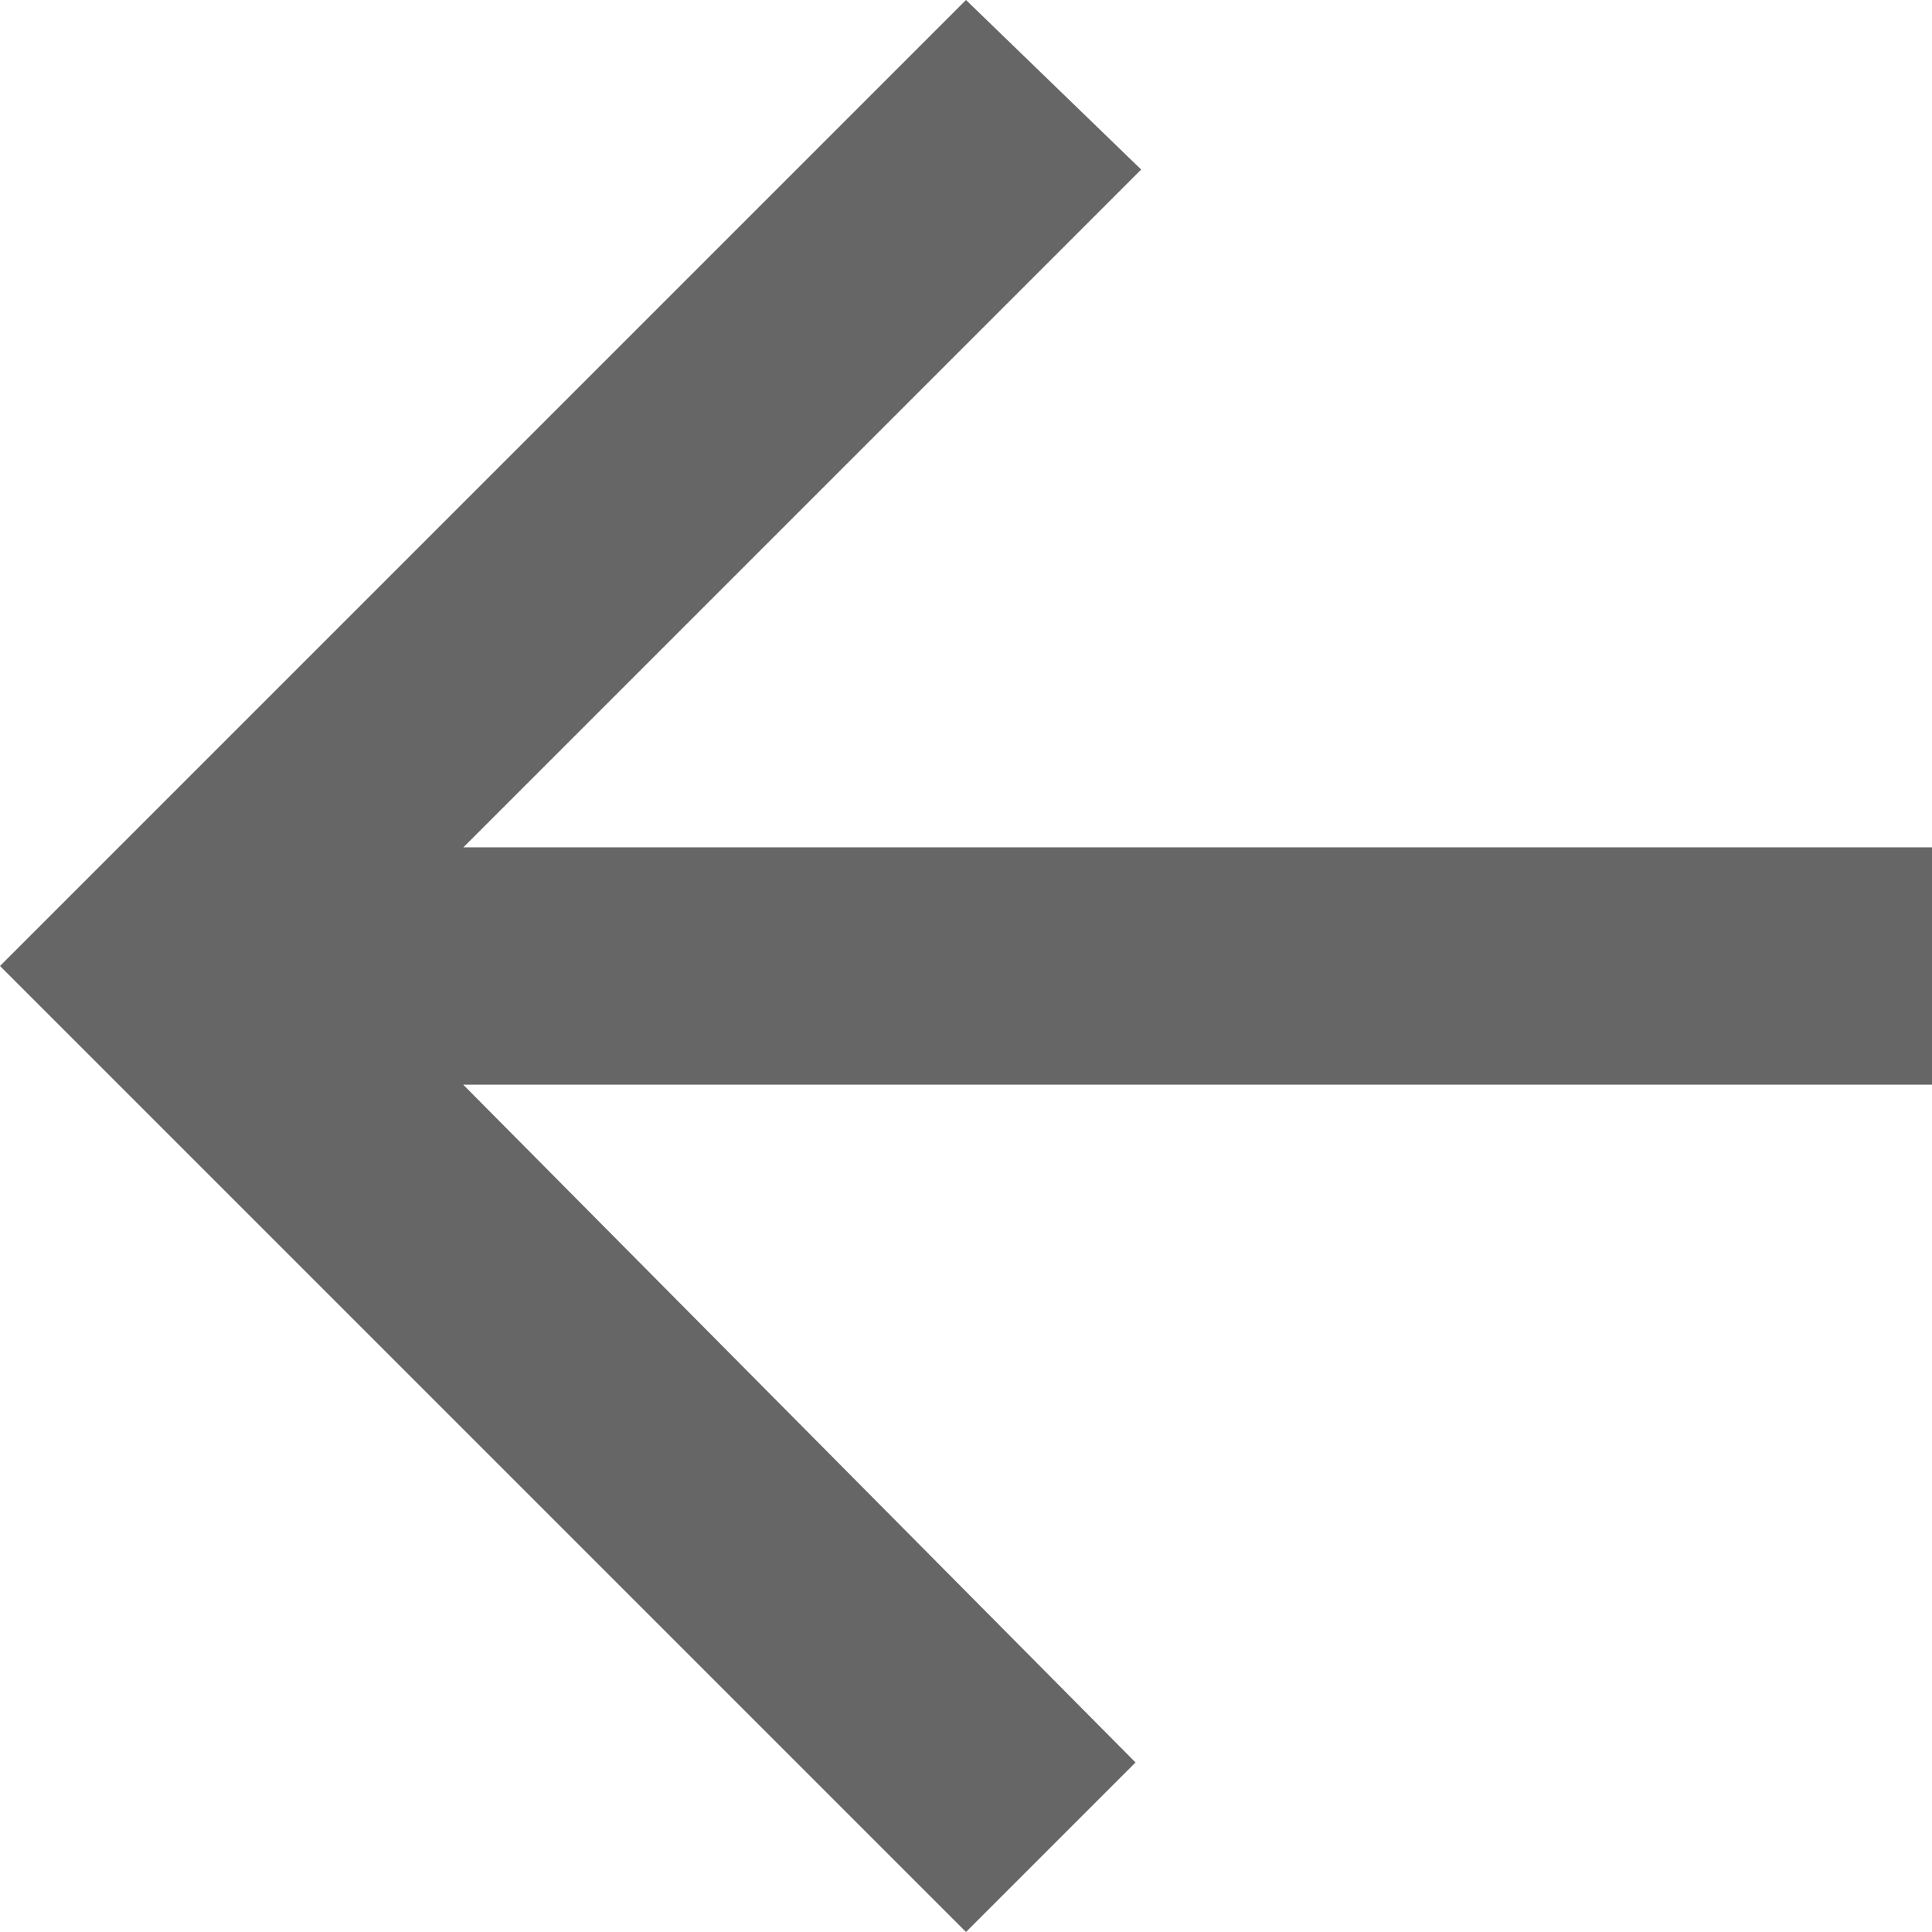
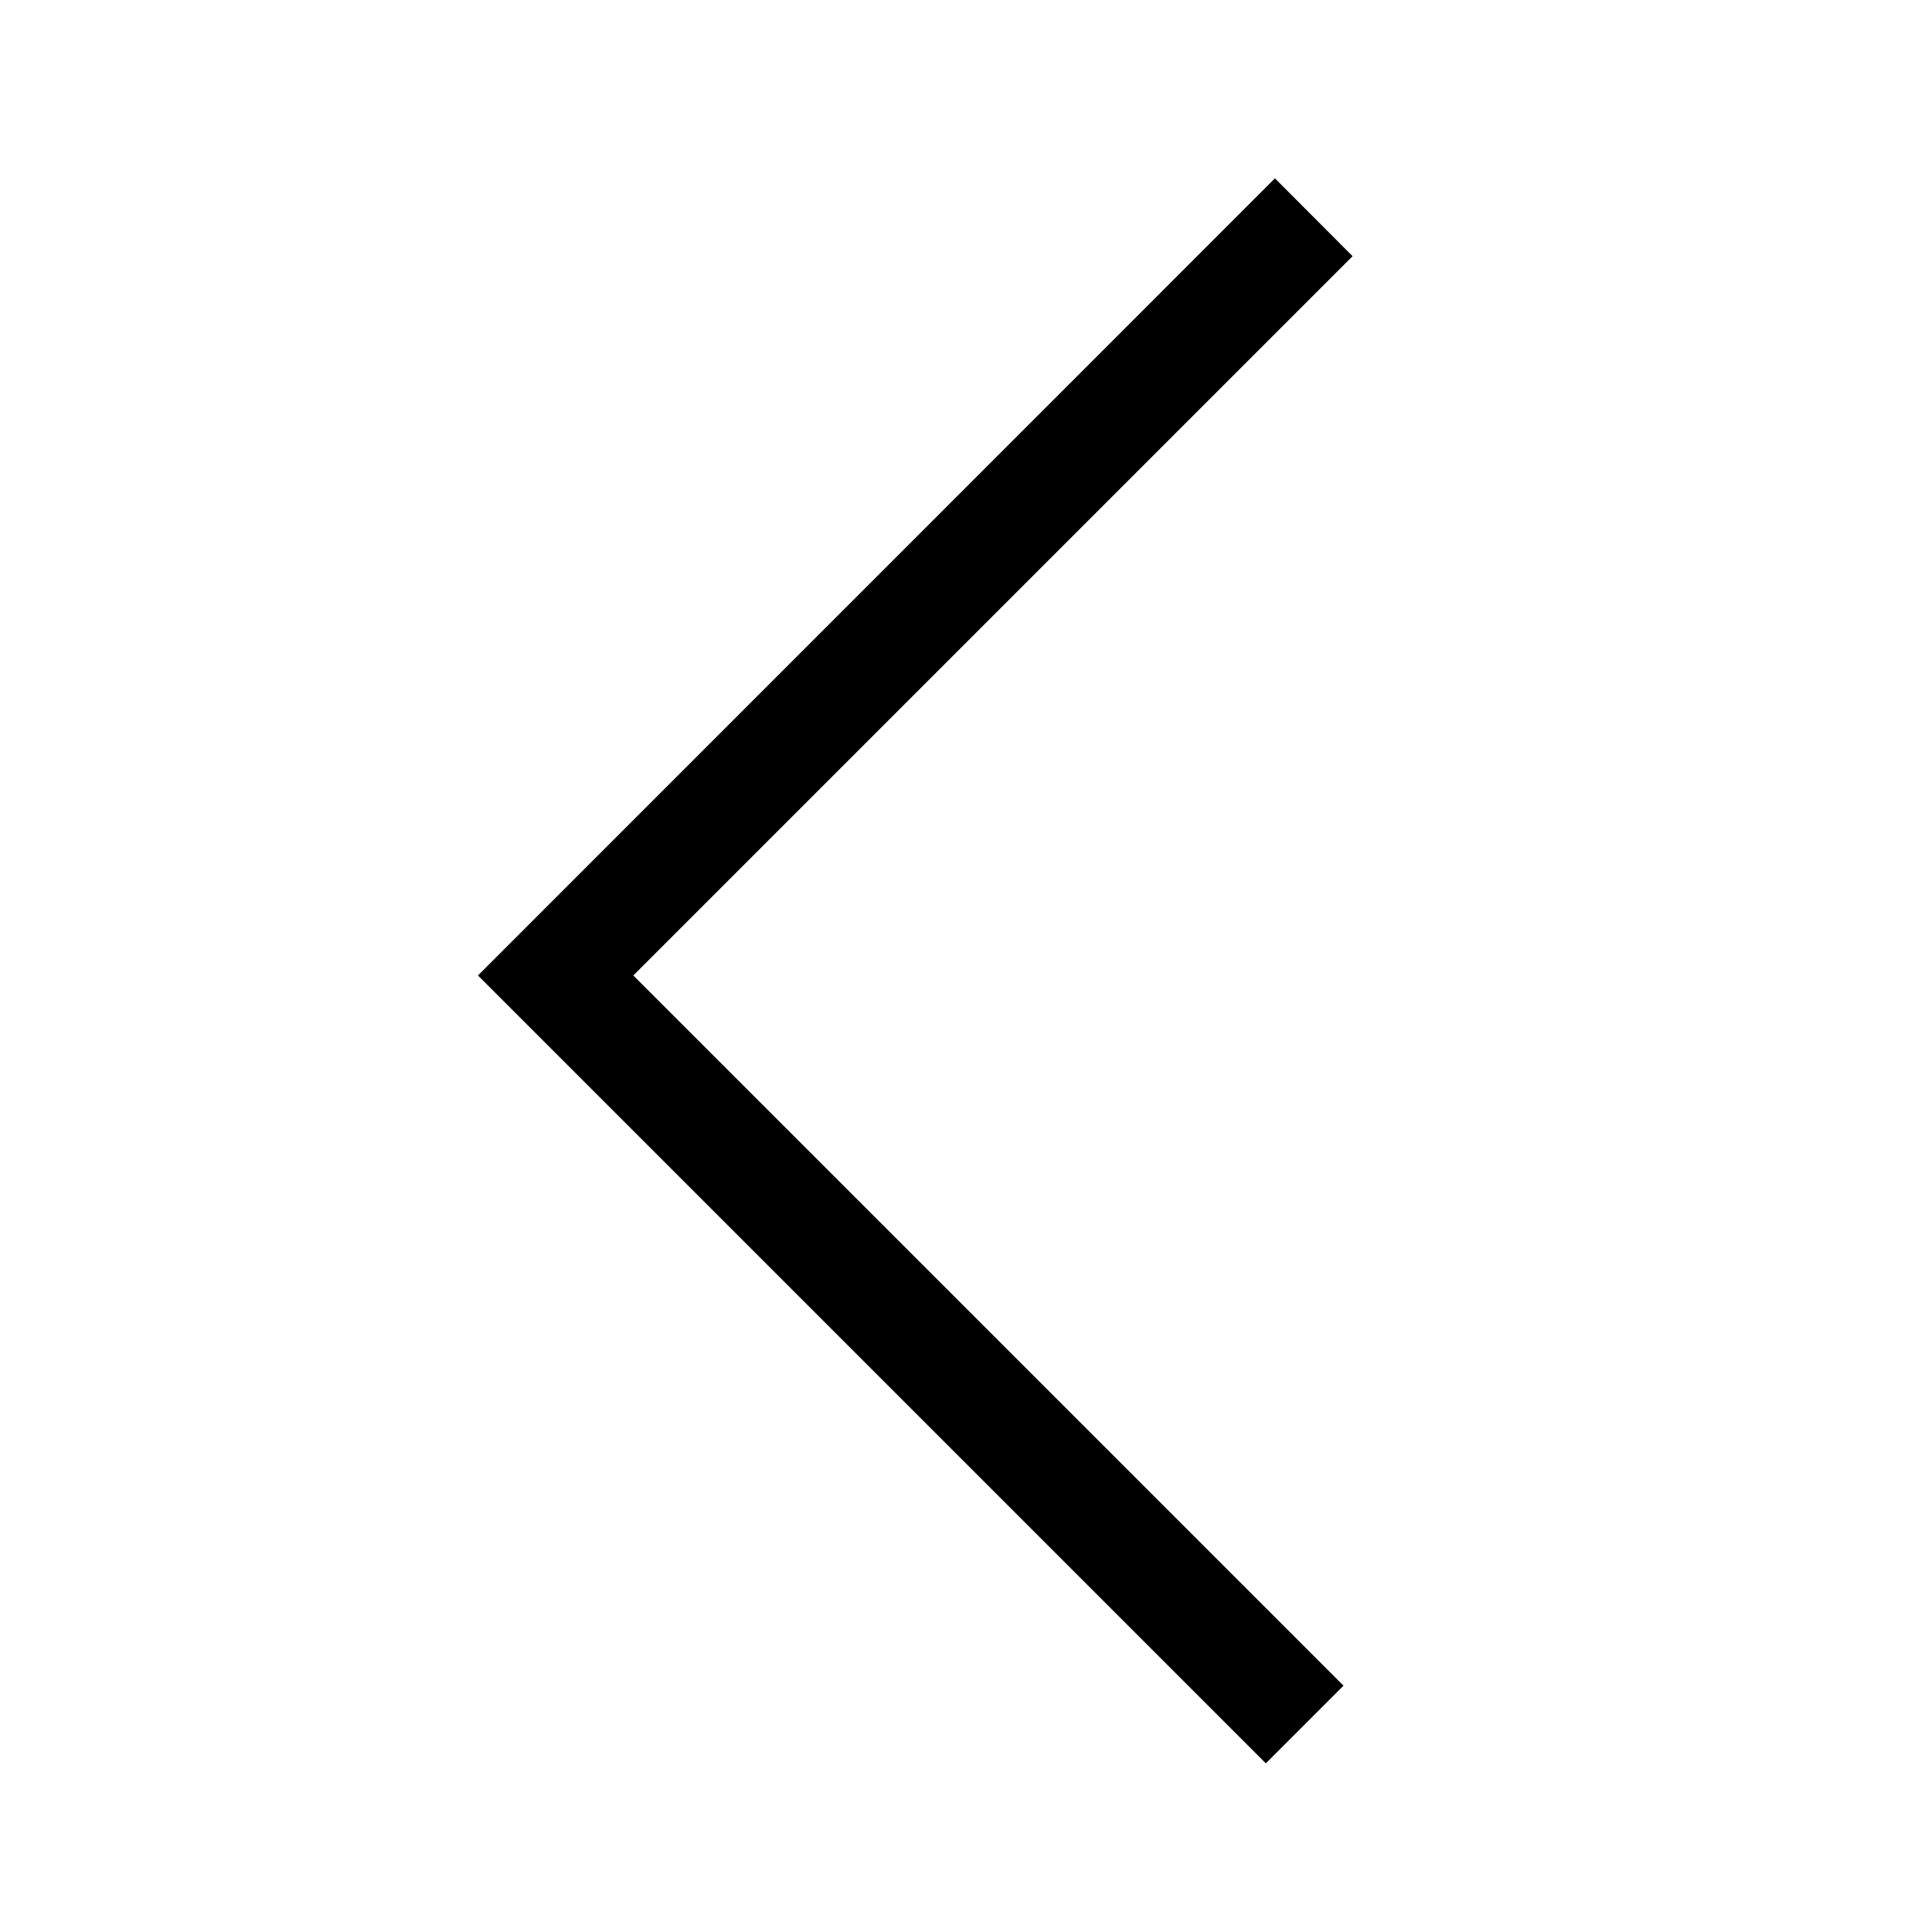
- <svg xmlns="http://www.w3.org/2000/svg" t="1600165707203" class="icon" viewBox="0 0 1024 1024" version="1.1" p-id="1155" width="200" height="200">
+ <svg xmlns="http://www.w3.org/2000/svg" t="1600436148422" class="icon" viewBox="0 0 1024 1024" version="1.1" p-id="10659" width="200" height="200">
  <defs>
    <style type="text/css" />
  </defs>
-   <path d="M1024 449.109v125.781H245.504l356.352 359.253L512 1024 0 512l512-512 92.843 89.856-359.253 359.253z" fill="#666666" p-id="1156" />
+   <path d="M670.925 934.605L253.338 517.018 675.738 94.515l41.165 41.267-381.235 381.235 376.422 376.422-41.165 41.165z" p-id="10660" />
</svg>
